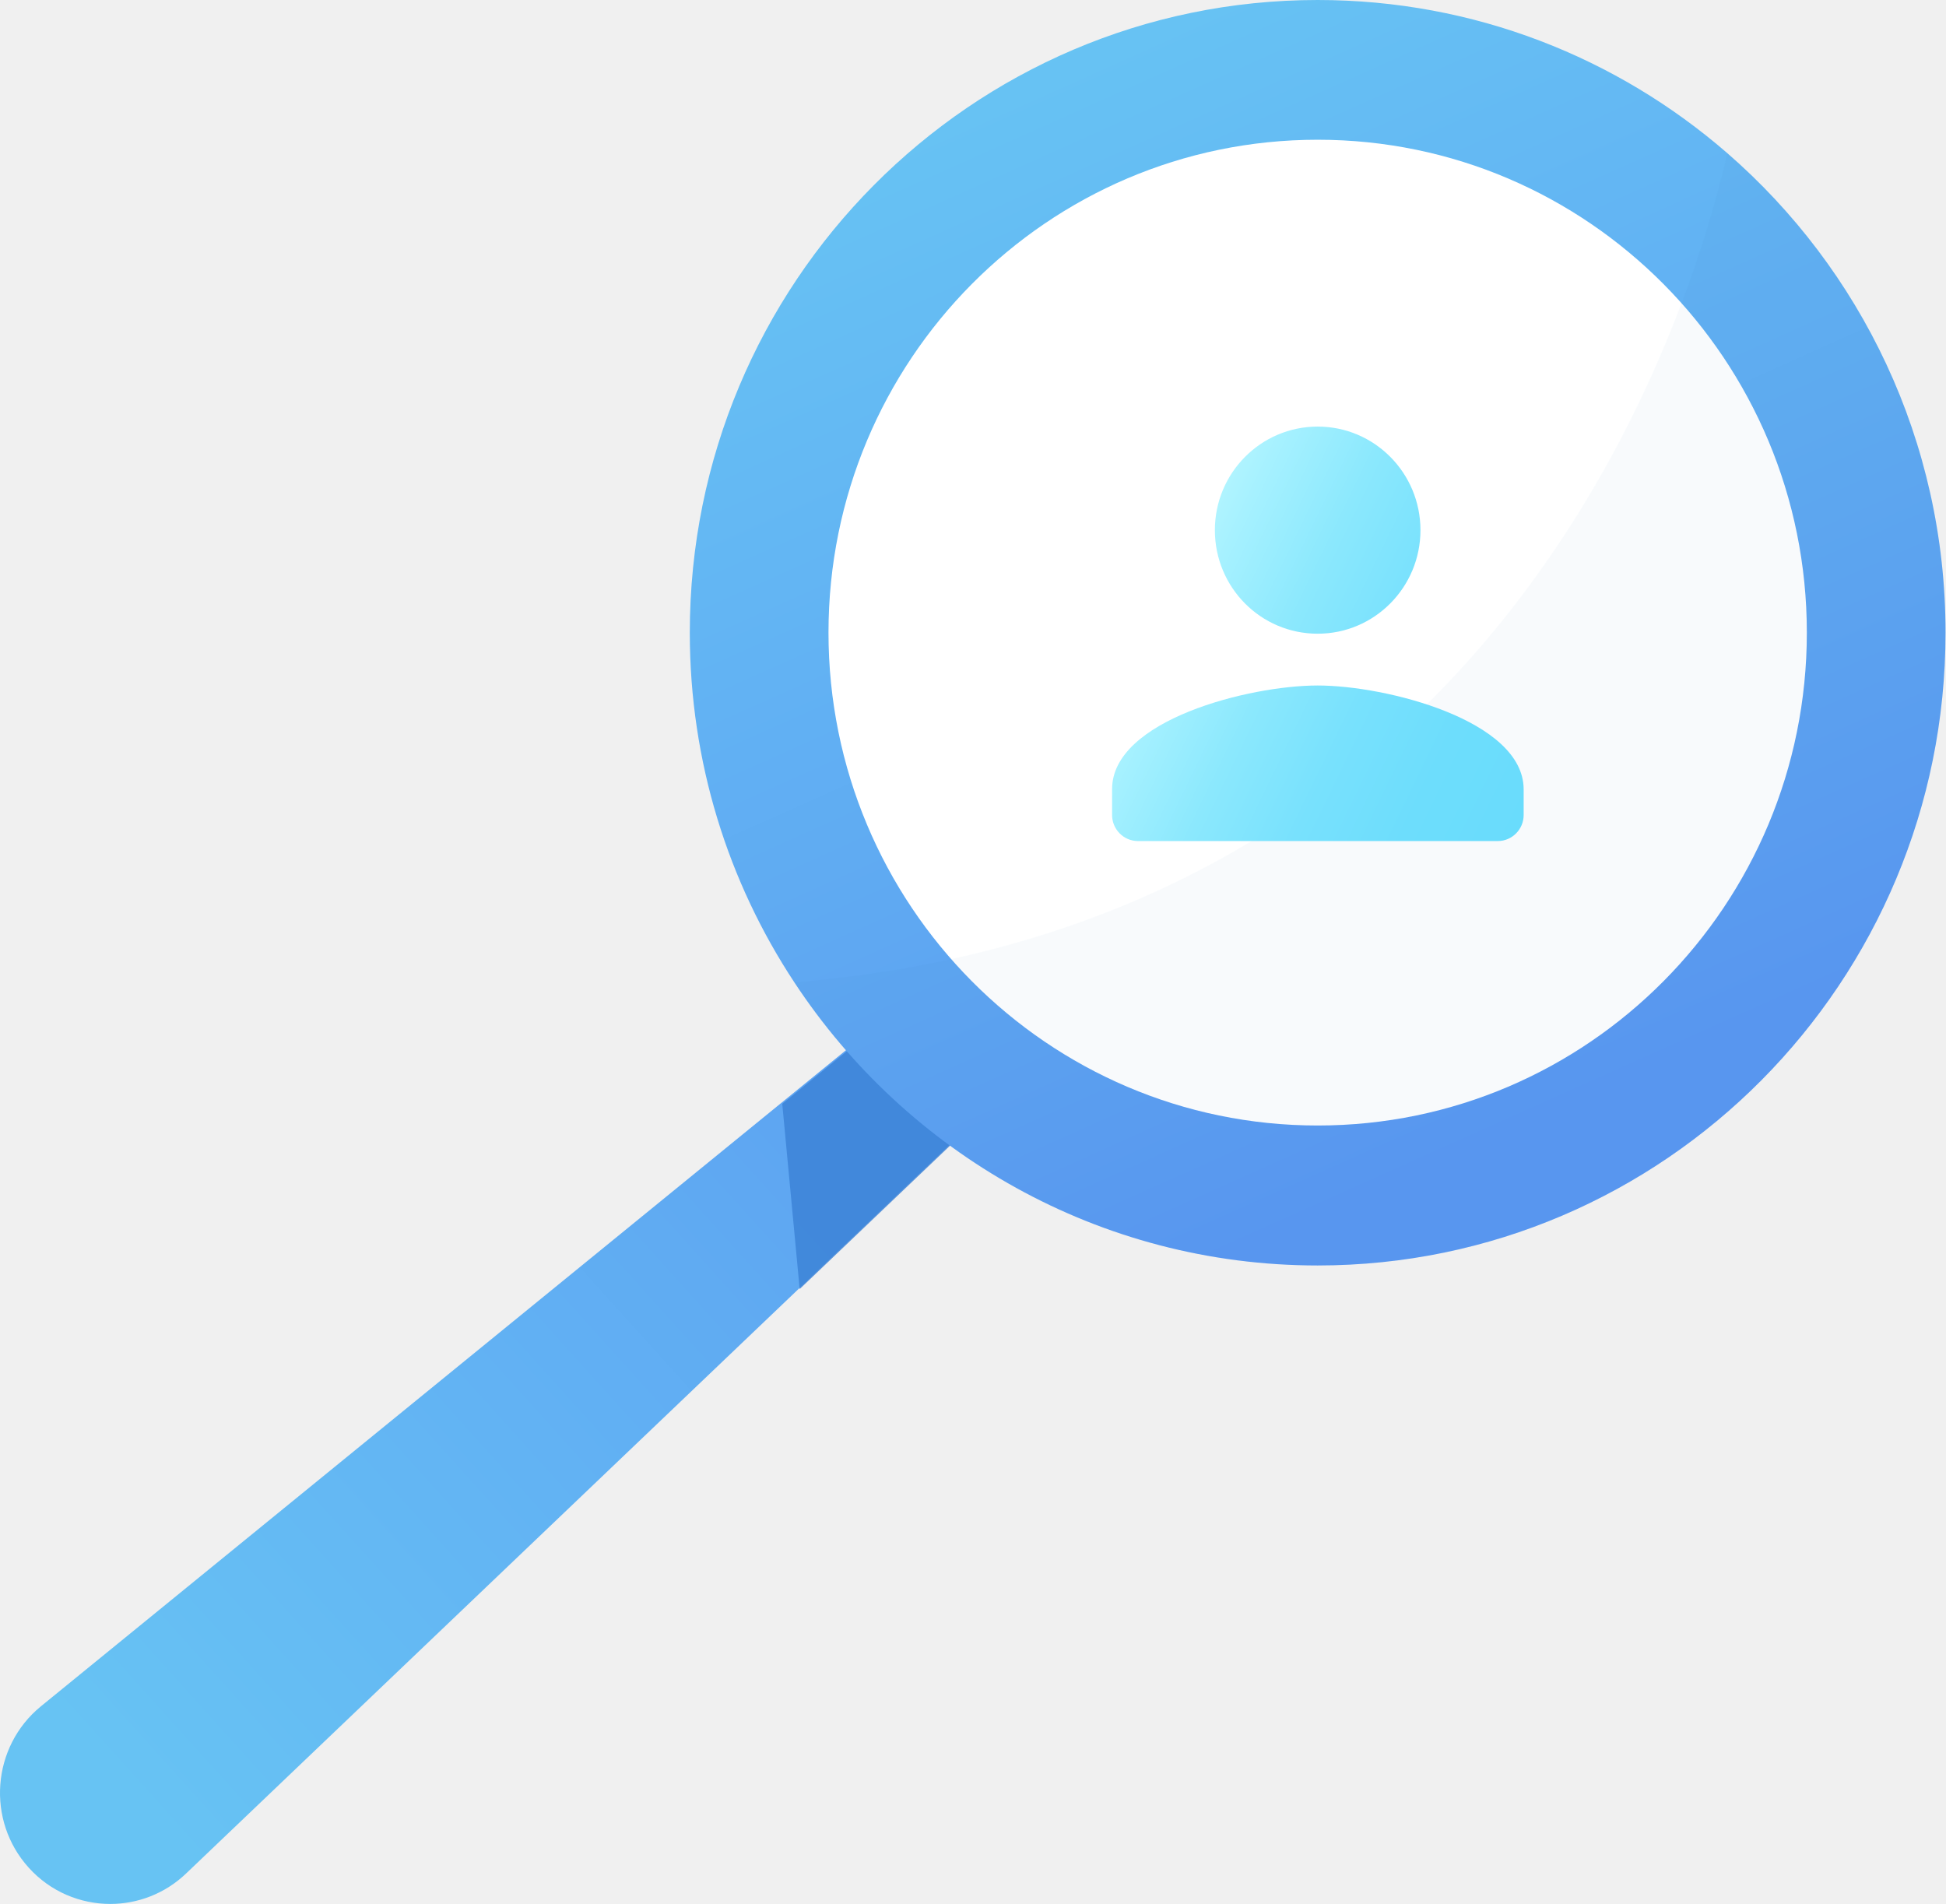
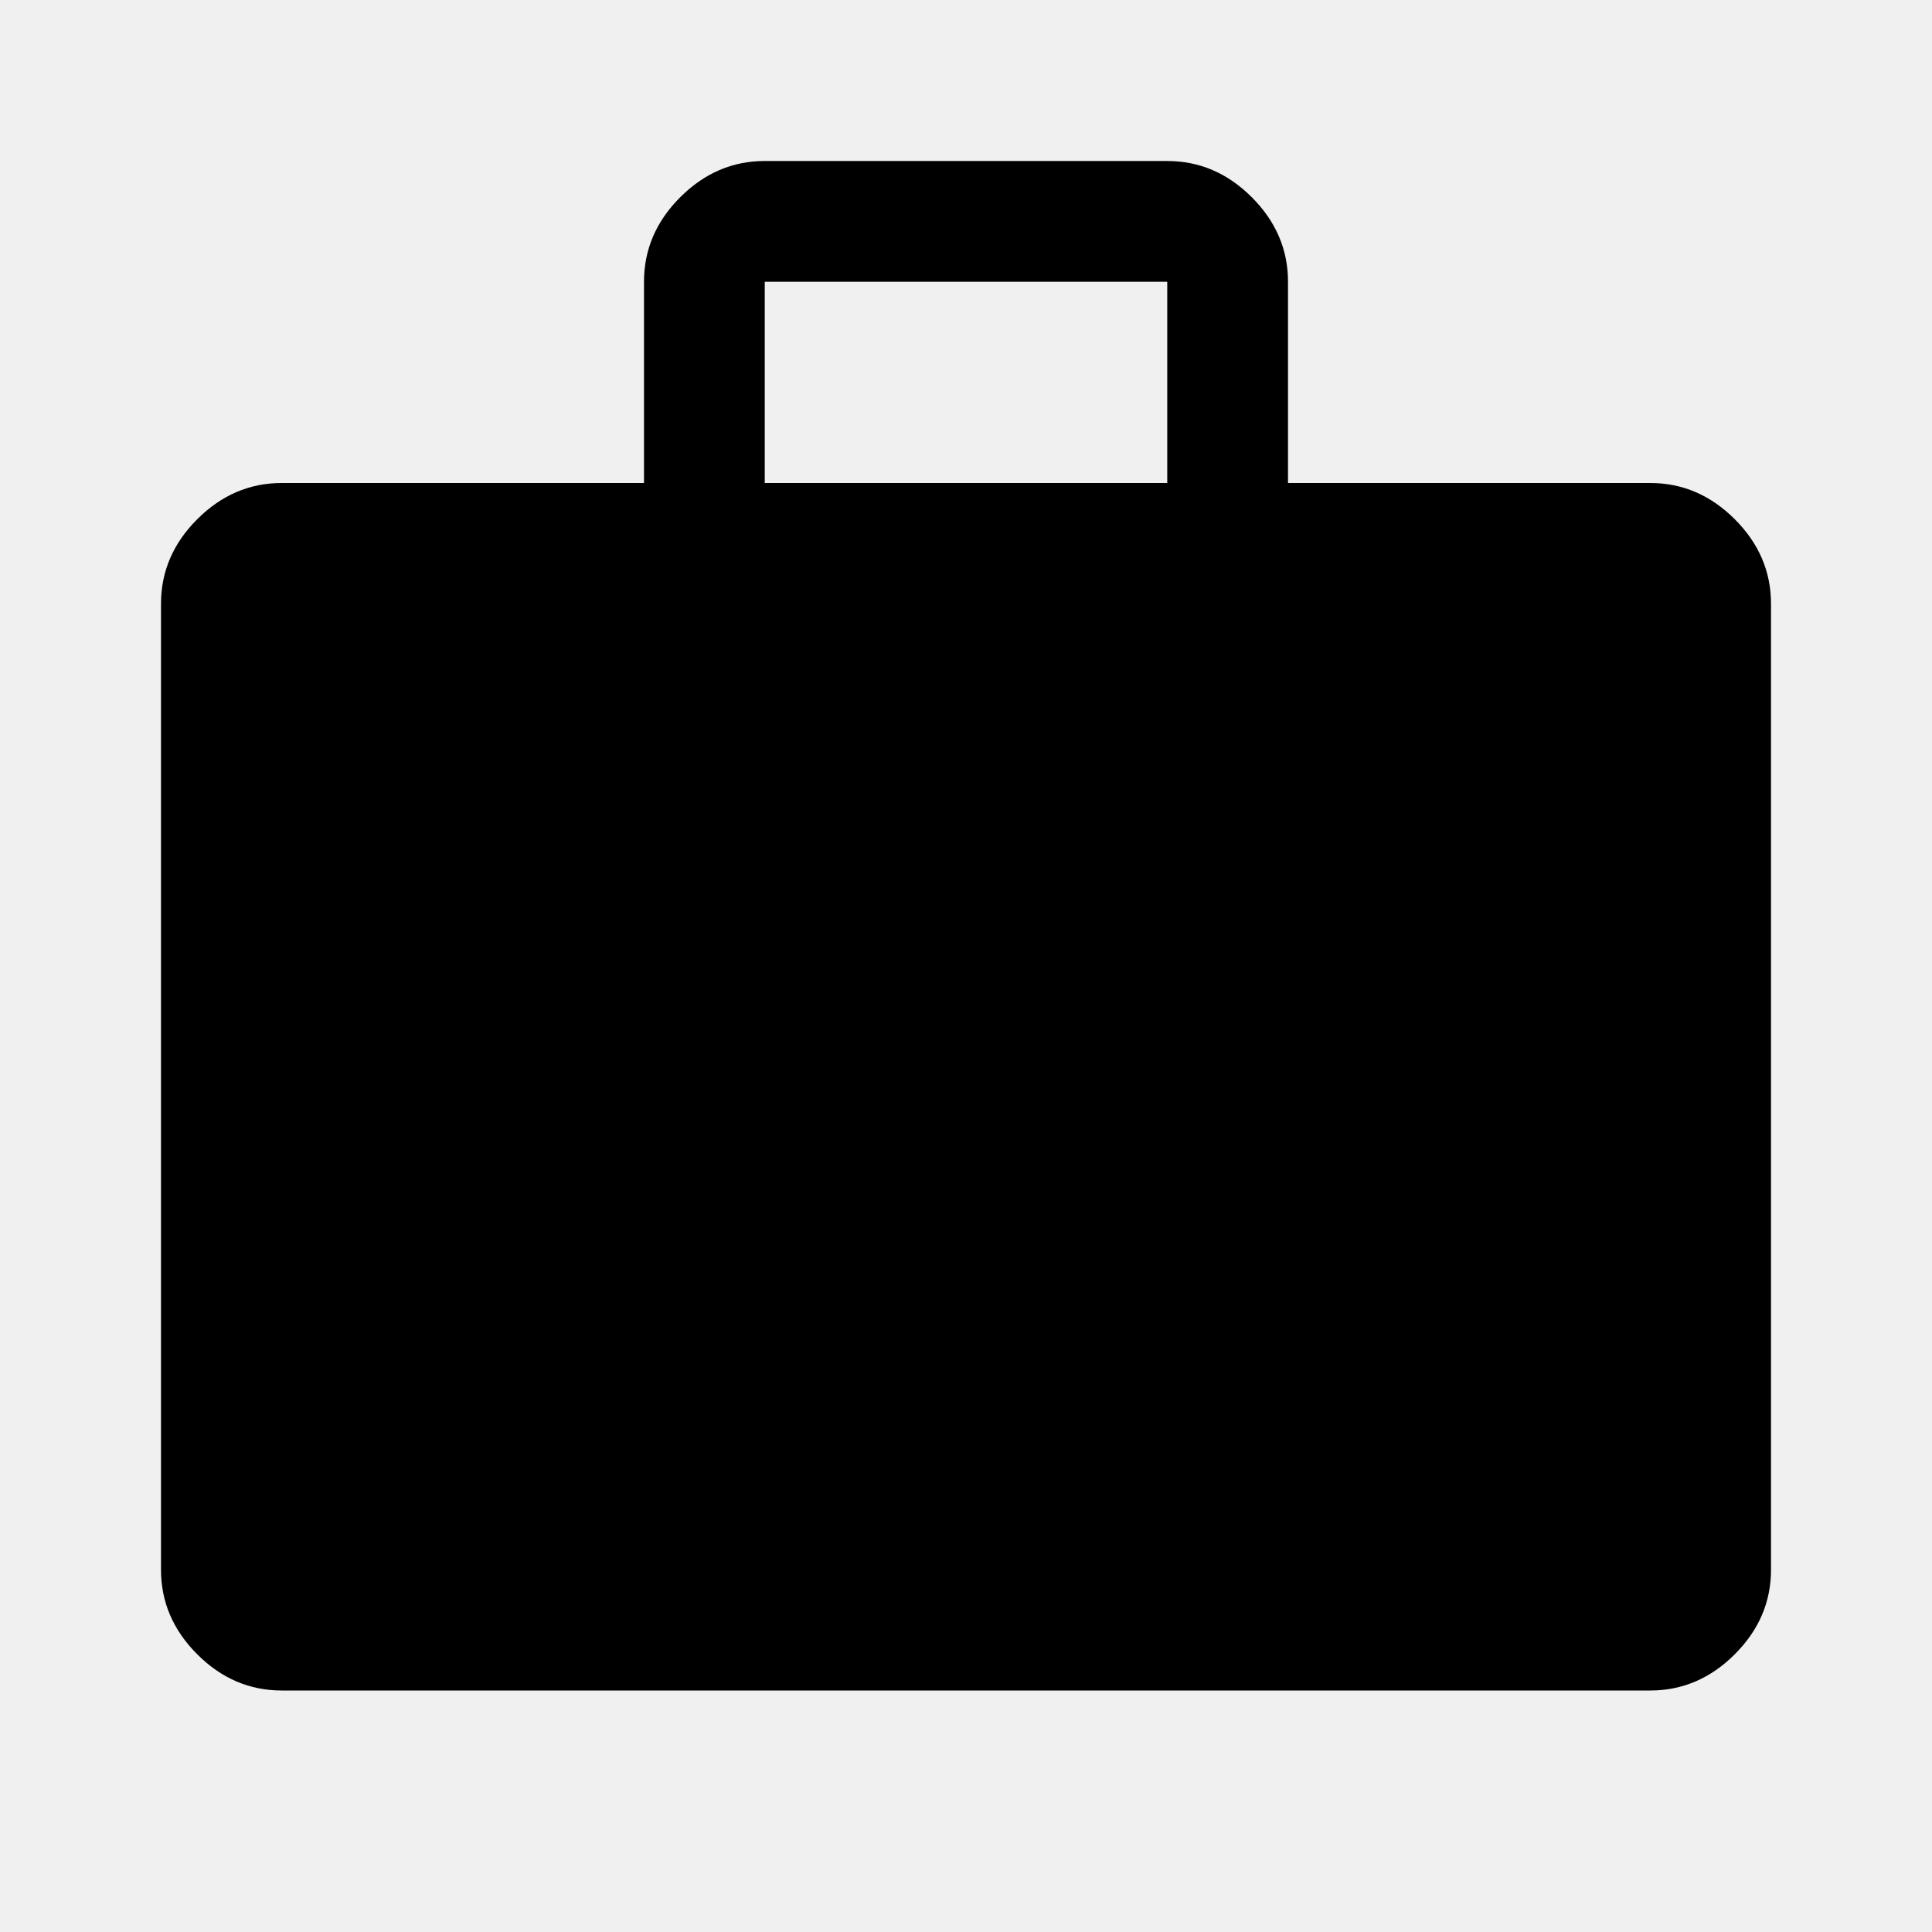
- <svg xmlns="http://www.w3.org/2000/svg" width="92" height="90" viewBox="0 0 92 90" fill="none">
-   <g clip-path="url(#clip0_701_5542)">
-     <path d="M56.216 43.315L47.138 51.98L8.803 88.566C7.797 89.529 6.506 90.01 5.215 90.01C3.802 90.01 2.389 89.437 1.362 88.3C-0.661 86.067 -0.396 82.574 1.931 80.669L47.138 43.827L52.119 39.771L56.216 43.315Z" fill="url(#paint0_linear_701_5542)" />
-     <path d="M46.741 52.421L37.806 60.942L36.982 52.185L41.872 48.201L46.741 52.421Z" fill="#3A81D6" fill-opacity="0.8" />
-     <path d="M91.978 29.908C91.978 46.429 78.681 59.826 62.295 59.826C51.966 59.826 42.868 54.51 37.552 46.439C34.431 41.707 32.611 36.023 32.611 29.908C32.611 13.387 45.908 0 62.295 0C69.695 0 76.455 2.724 81.65 7.231C87.973 12.721 91.978 20.843 91.978 29.908Z" fill="url(#paint1_linear_701_5542)" />
-     <path d="M62.295 53.209C75.067 53.209 85.421 42.777 85.421 29.908C85.421 17.039 75.067 6.606 62.295 6.606C49.522 6.606 39.168 17.039 39.168 29.908C39.168 42.777 49.522 53.209 62.295 53.209Z" fill="white" />
-     <path opacity="0.06" d="M91.978 29.908C91.978 46.429 78.681 59.826 62.295 59.826C51.966 59.826 42.868 54.51 37.552 46.439C71.027 43.694 79.85 15.118 81.66 7.231C87.973 12.721 91.978 20.843 91.978 29.908Z" fill="#1A6FB5" fill-opacity="0.5" />
-     <path d="M62.295 29.959C64.978 29.959 67.154 27.767 67.154 25.063C67.154 22.359 64.978 20.167 62.295 20.167C59.611 20.167 57.435 22.359 57.435 25.063C57.435 27.767 59.601 29.959 62.295 29.959ZM62.295 32.407C59.052 32.407 52.576 34.046 52.576 37.303V38.532C52.576 39.208 53.125 39.761 53.796 39.761H70.813C71.484 39.761 72.033 39.208 72.033 38.532V37.303C72.013 34.056 65.537 32.407 62.295 32.407Z" fill="url(#paint2_linear_701_5542)" />
-   </g>
-   <defs>
-     <linearGradient id="paint0_linear_701_5542" x1="5.675" y1="84.326" x2="53.924" y2="40.792" gradientUnits="userSpaceOnUse">
-       <stop stop-color="#67C3F3" />
-       <stop offset="1" stop-color="#5A98F2" />
-     </linearGradient>
-     <linearGradient id="paint1_linear_701_5542" x1="50.017" y1="2.113" x2="72.782" y2="52.905" gradientUnits="userSpaceOnUse">
-       <stop stop-color="#67C3F3" />
-       <stop offset="1" stop-color="#5A98F2" />
-     </linearGradient>
-     <linearGradient id="paint2_linear_701_5542" x1="55.269" y1="28.395" x2="72.92" y2="36.939" gradientUnits="userSpaceOnUse">
-       <stop stop-color="#B0F4FF" />
-       <stop offset="0.071" stop-color="#A6F1FF" />
-       <stop offset="0.294" stop-color="#8BE8FD" />
-       <stop offset="0.521" stop-color="#78E1FD" />
-       <stop offset="0.754" stop-color="#6DDDFC" />
-       <stop offset="1" stop-color="#69DCFC" />
-     </linearGradient>
-     <clipPath id="clip0_701_5542">
-       <rect width="91.978" height="90" fill="white" />
-     </clipPath>
-   </defs>
+ <svg xmlns="http://www.w3.org/2000/svg" height="48" width="48">
+   <path d="M7 42q-1.2 0-2.1-.9Q4 40.2 4 39V15q0-1.2.9-2.1.9-.9 2.1-.9h9V7q0-1.2.9-2.1.9-.9 2.1-.9h10q1.2 0 2.1.9.9.9.9 2.1v5h9q1.2 0 2.1.9.9.9.9 2.1v24q0 1.2-.9 2.1-.9.9-2.1.9Zm12-30h10V7H19Z" />
</svg>
